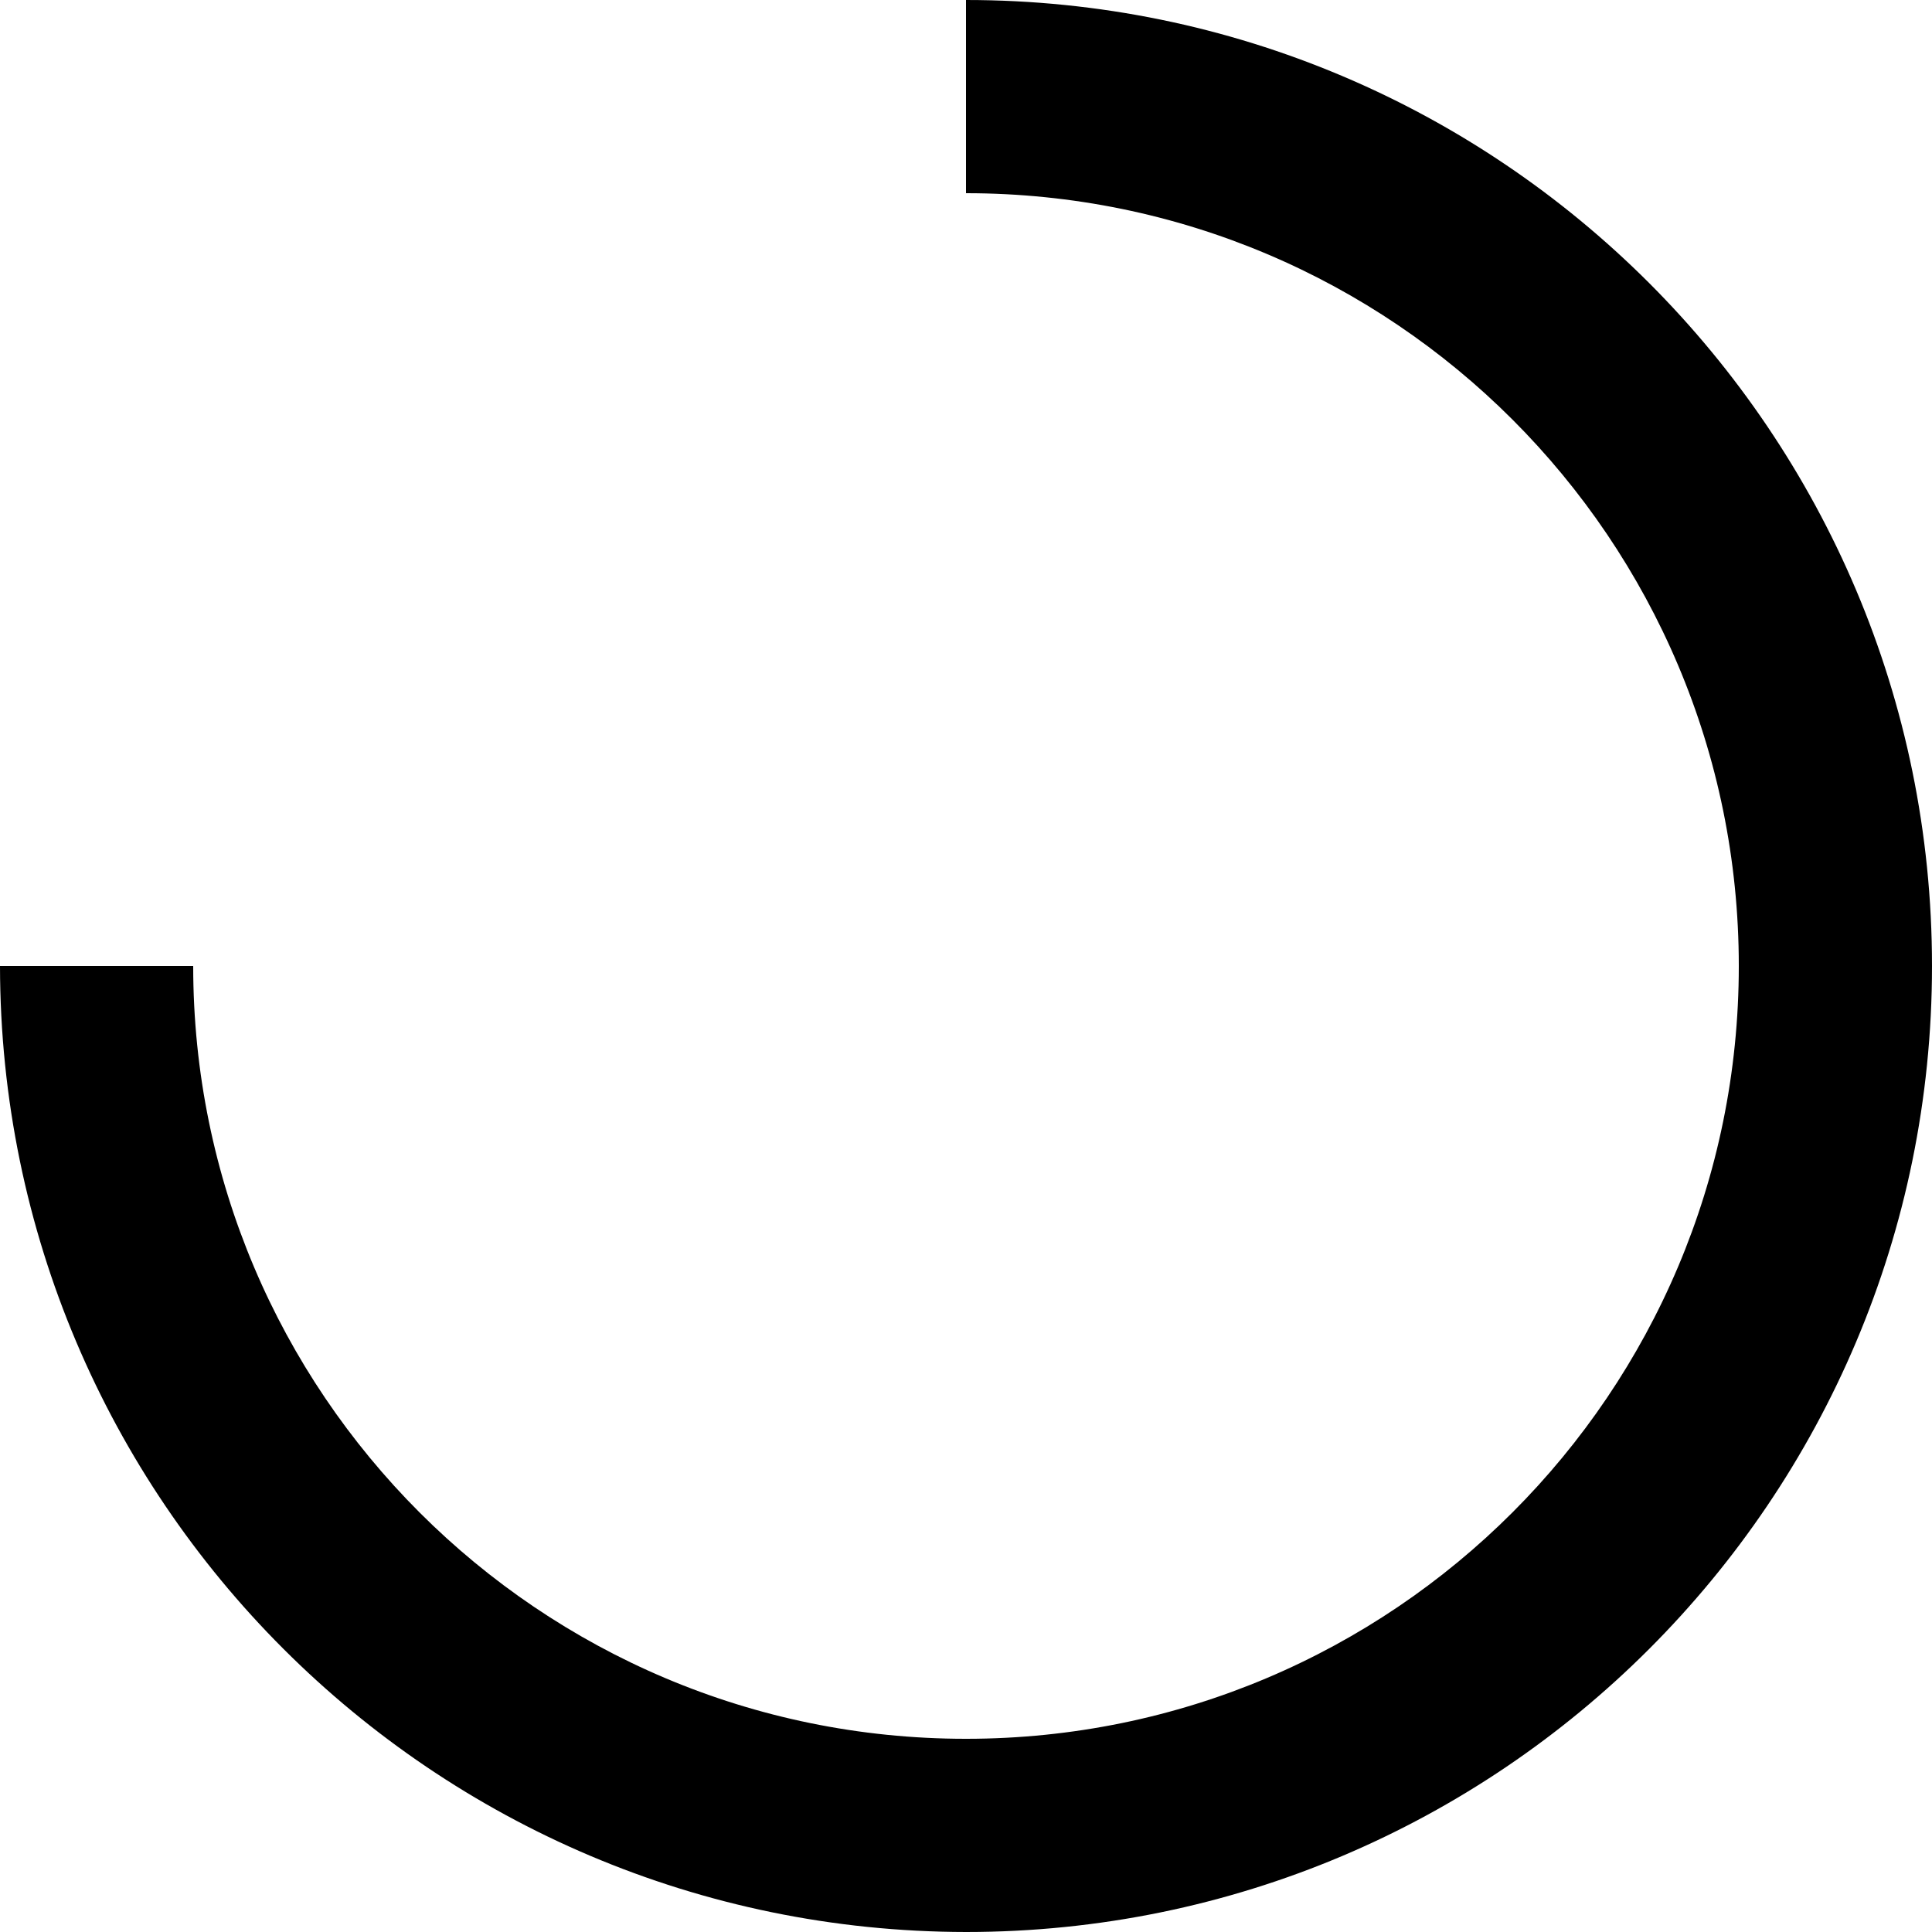
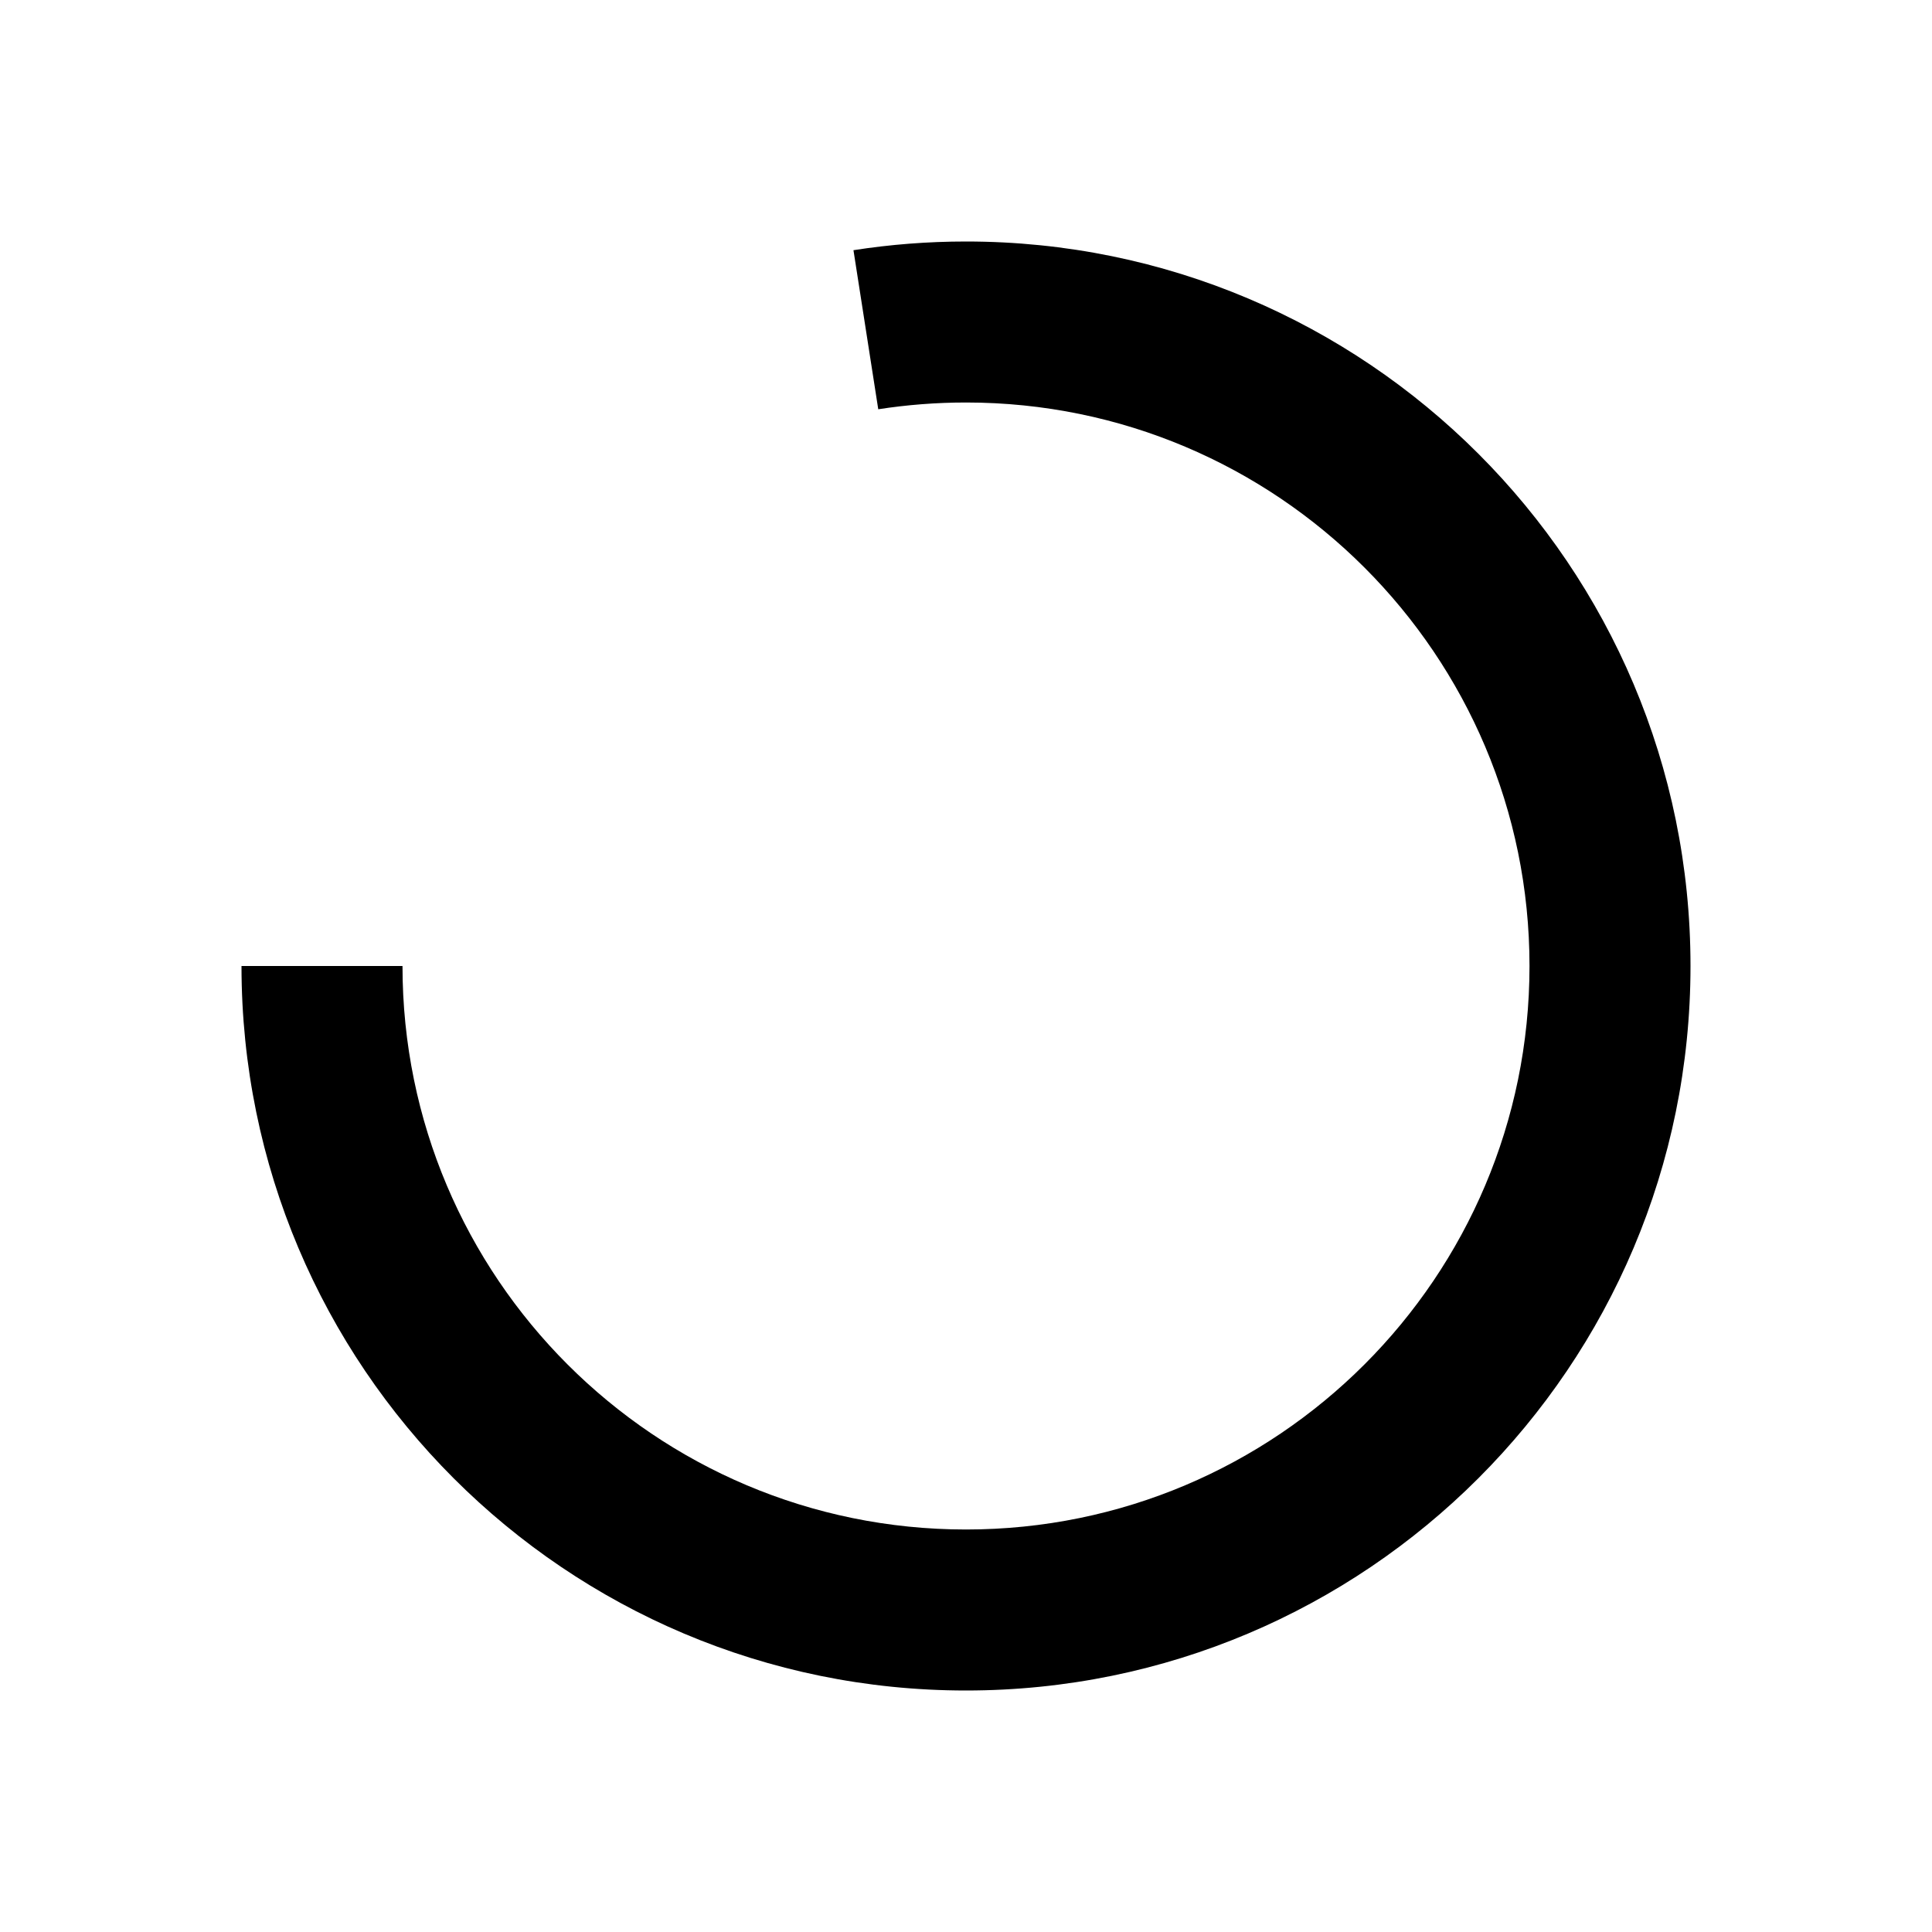
- <svg xmlns="http://www.w3.org/2000/svg" viewBox="0 0 100 100">
-   <path d="M50 100C22.4 99.967.033 77.6 0 50h10c0 22.091 17.909 40 40 40s40-17.909 40-40-17.909-40-40-40V0c27.614 0 50 22.386 50 50s-22.386 50-50 50z" />
+ <svg xmlns="http://www.w3.org/2000/svg" viewBox="0 0 24 24">
+   <path fill-rule="evenodd" clip-rule="evenodd" d="M12 5C11.629 5 11.265 5.029 10.91 5.084L10.602 3.108C11.058 3.037 11.525 3 12 3C16.971 3 21 7.029 21 12C21 16.971 16.971 21 12 21C7.029 21 3 16.971 3 12H5C5 15.866 8.134 19 12 19C15.866 19 19 15.866 19 12C19 8.134 15.866 5 12 5Z" />
</svg>
